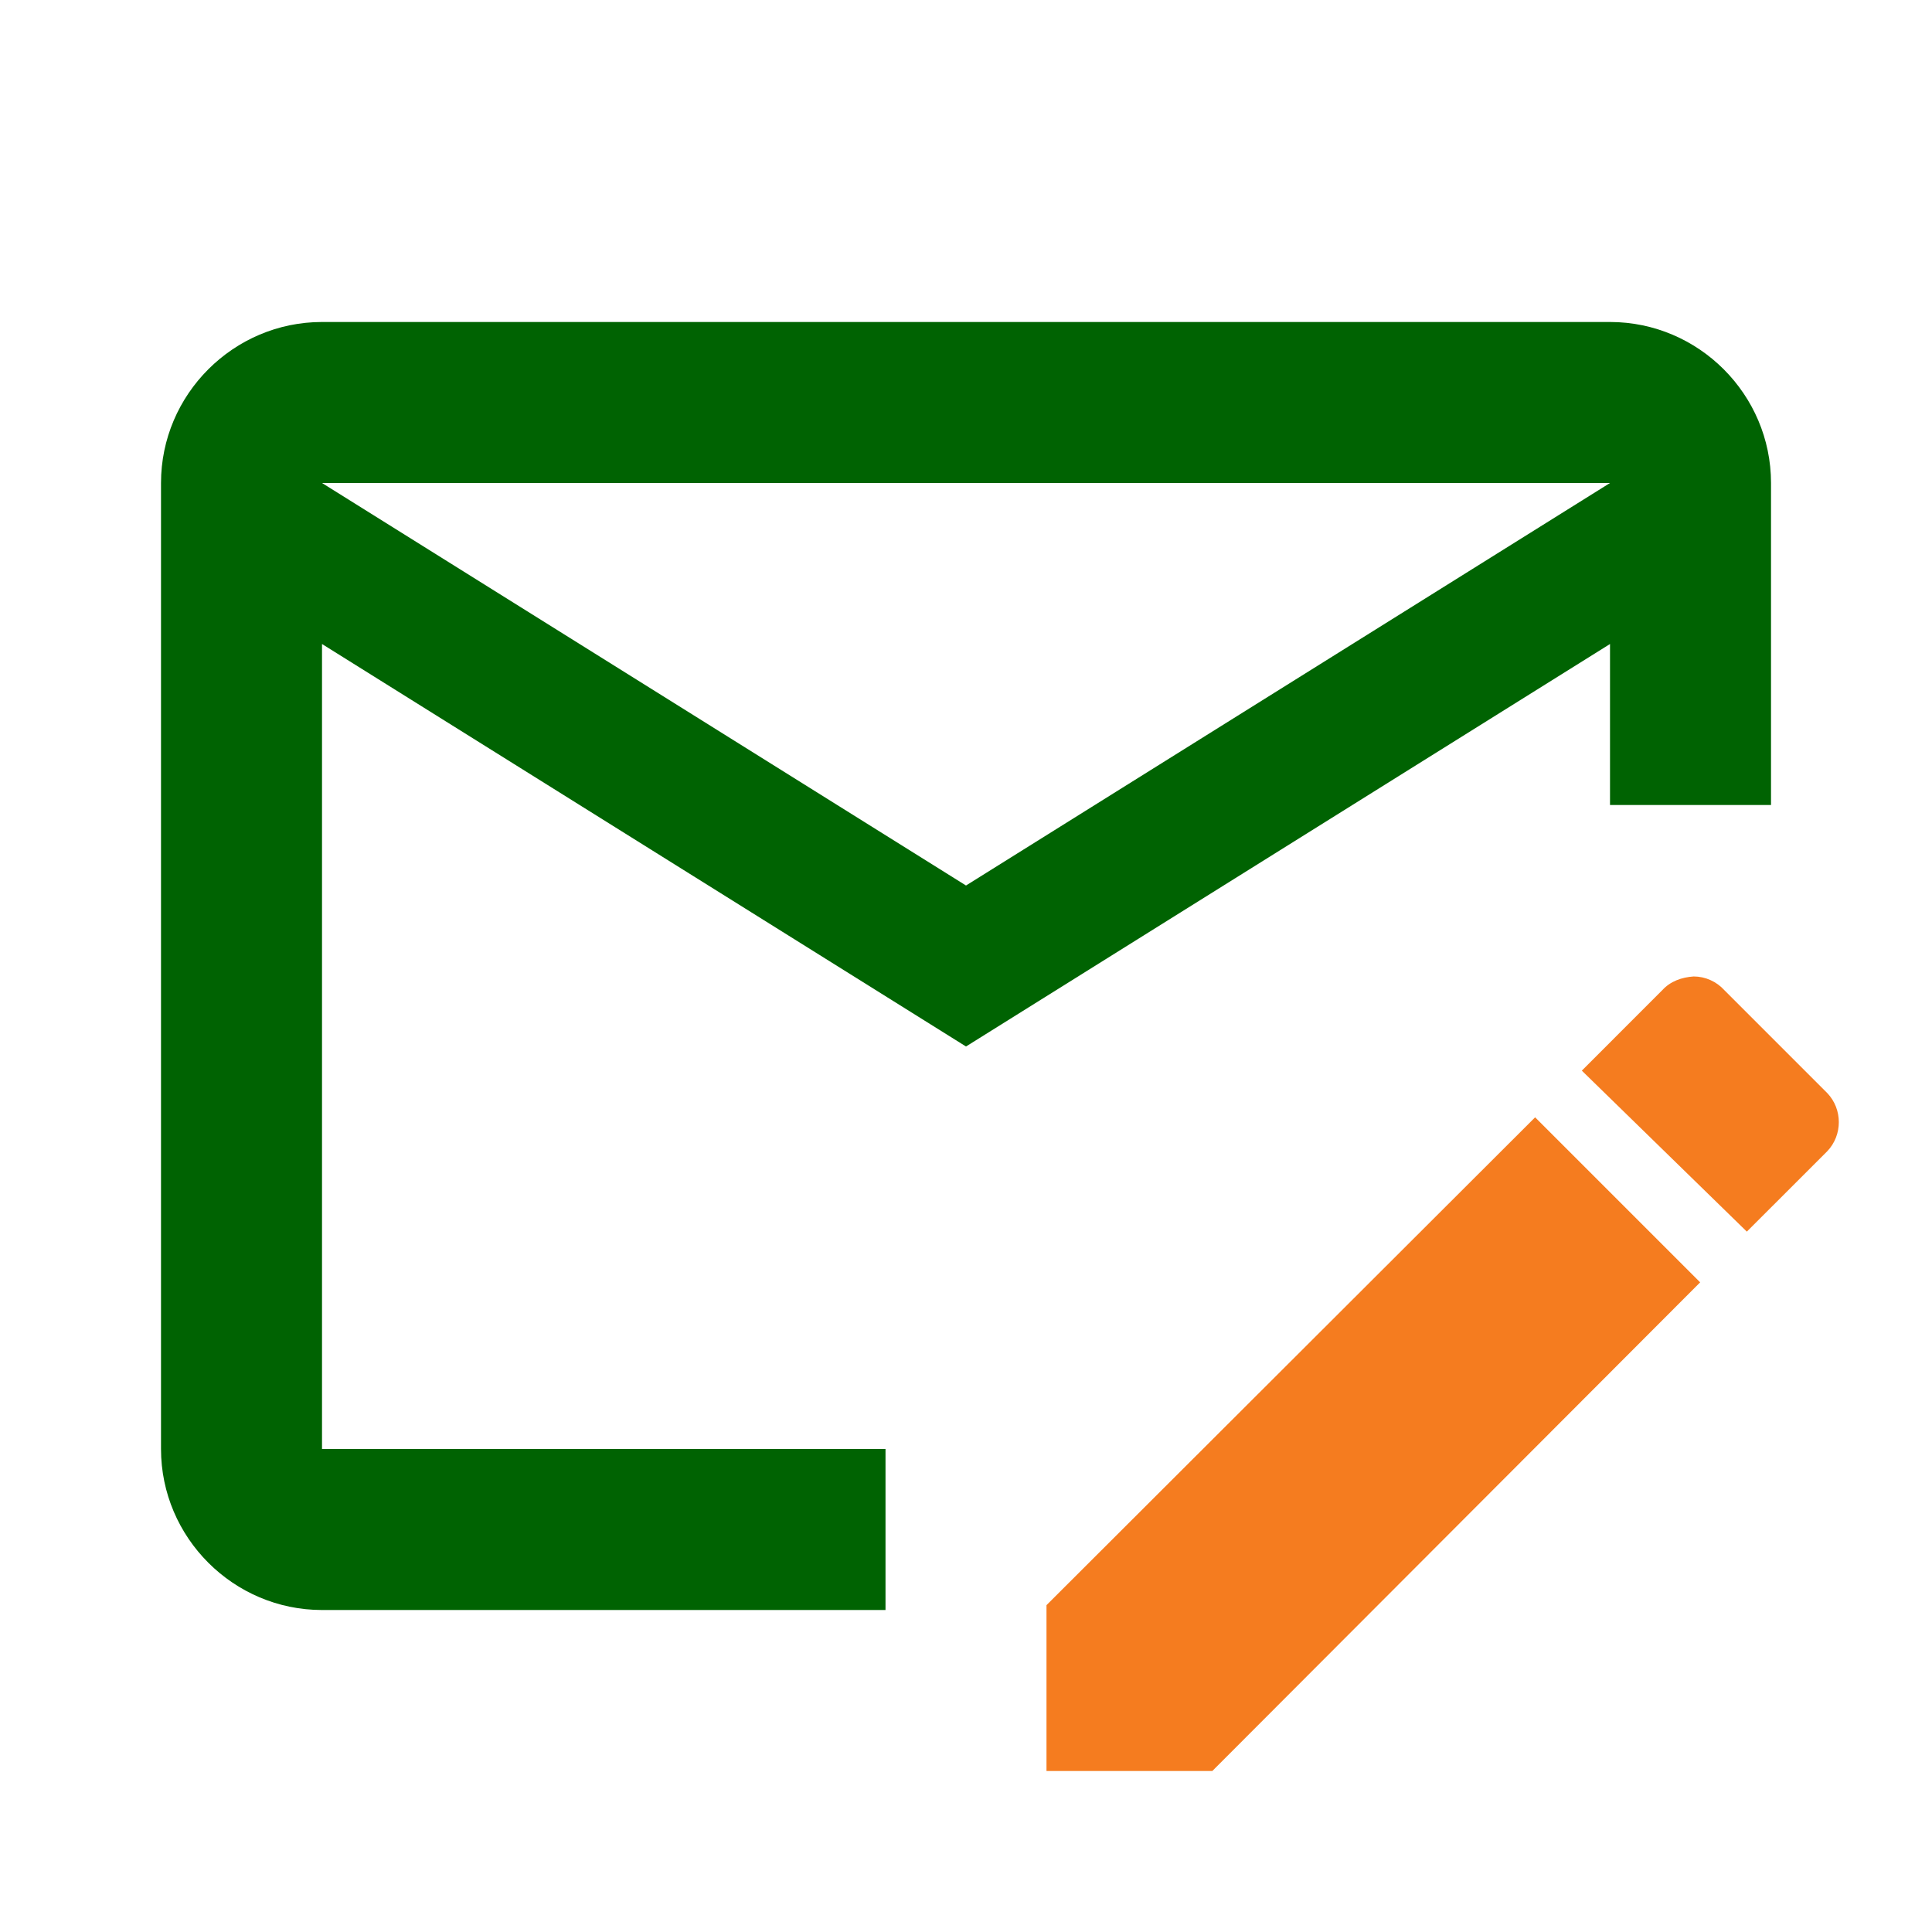
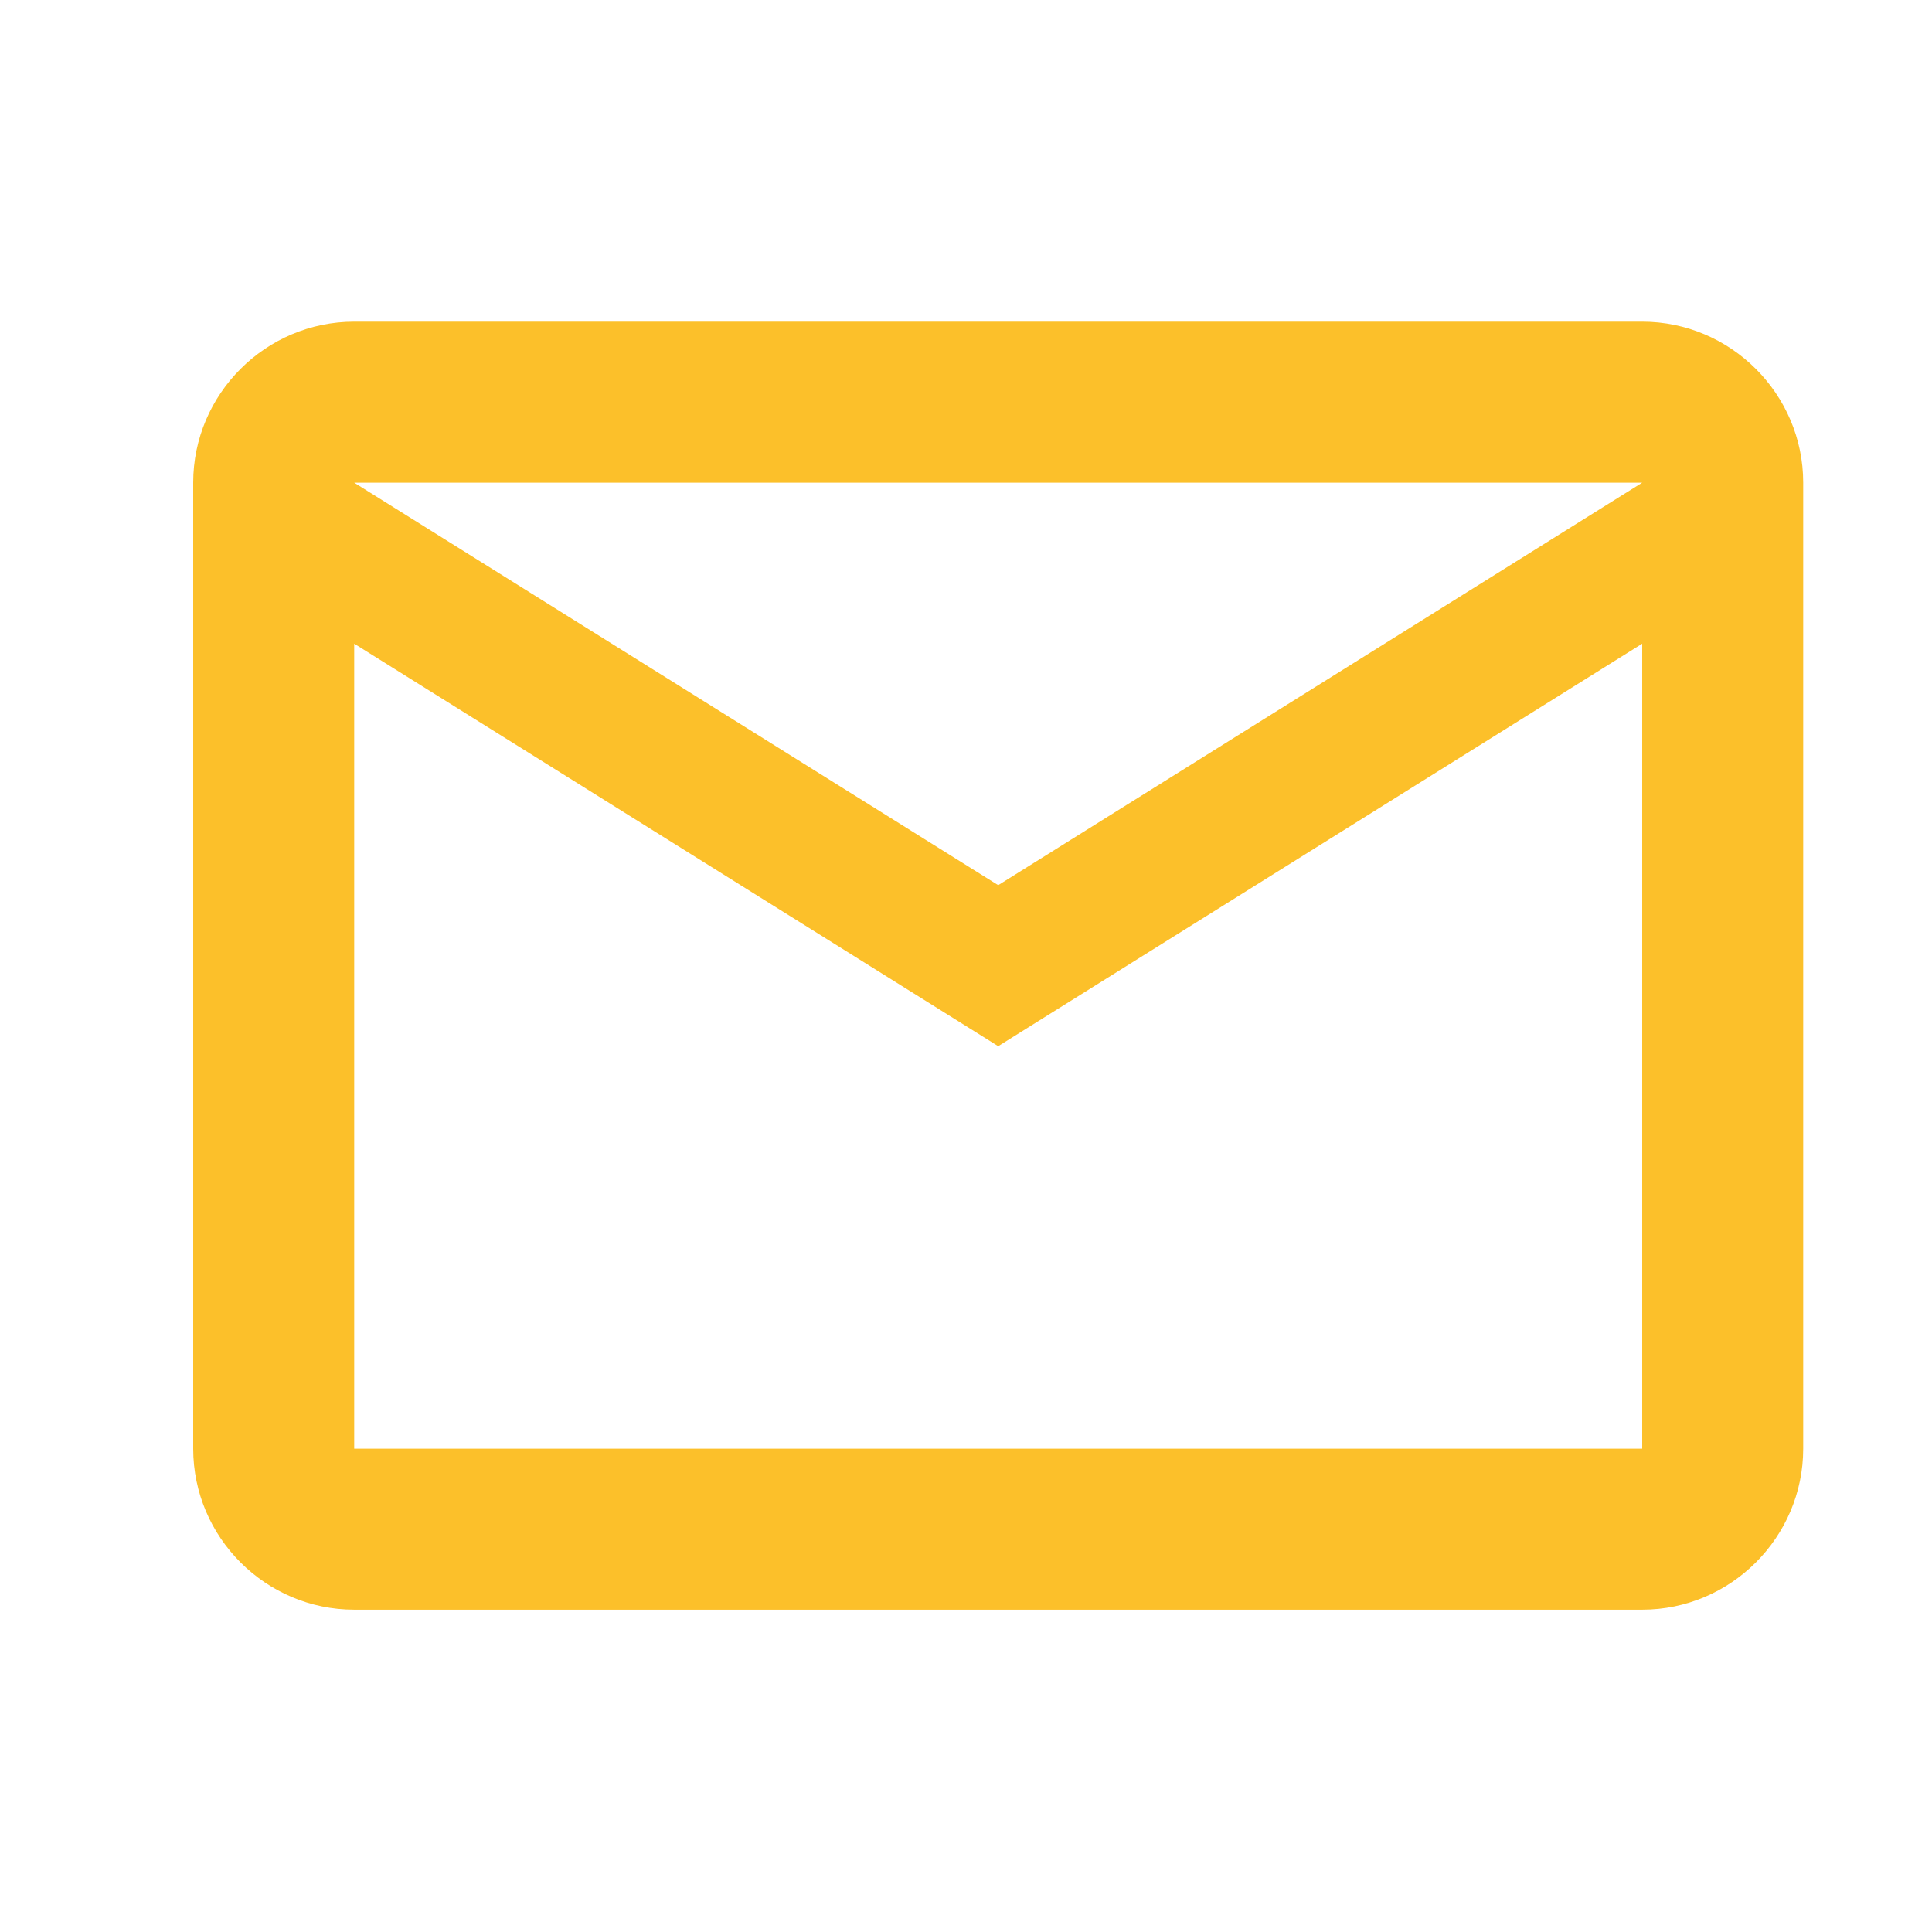
- <svg xmlns="http://www.w3.org/2000/svg" width="80" height="80" viewBox="0 0 80 80" fill="none">
-   <path d="M36.667 60H13.334V26.667L40 43.333L66.667 26.667V33.333H73.334V20C73.334 16.333 70.334 13.333 66.667 13.333H13.334C9.667 13.333 6.667 16.333 6.667 20V60C6.667 63.667 9.667 66.667 13.334 66.667H36.667V60ZM66.667 20L40 36.667L13.334 20H66.667Z" fill="#006302" />
-   <path d="M43.333 66.466L63.566 46.266L70.4 53.099L50.2 73.333H43.333V66.466Z" fill="#F57C1F" />
-   <path d="M71.4 40.999L75.667 45.266C76.3 45.933 76.3 46.999 75.667 47.666L72.333 50.999L65.5 44.333L68.833 40.999C69.167 40.633 69.633 40.466 70.133 40.433C70.372 40.434 70.608 40.485 70.826 40.583C71.044 40.68 71.24 40.822 71.4 40.999Z" fill="#F57C1F" />
+ <svg xmlns="http://www.w3.org/2000/svg" width="24" height="24" viewBox="0 0 24 24" fill="none">
+   <path d="M22.4 5.996C22.4 4.896 21.5 3.996 20.4 3.996H4.4C3.3 3.996 2.4 4.896 2.4 5.996V17.996C2.4 19.096 3.3 19.996 4.4 19.996H20.4C21.5 19.996 22.4 19.096 22.4 17.996V5.996ZM20.4 5.996L12.4 10.996L4.4 5.996H20.4ZM20.4 17.996H4.4V7.996L12.4 12.996L20.4 7.996V17.996Z" fill="#FCC02A" />
</svg>
